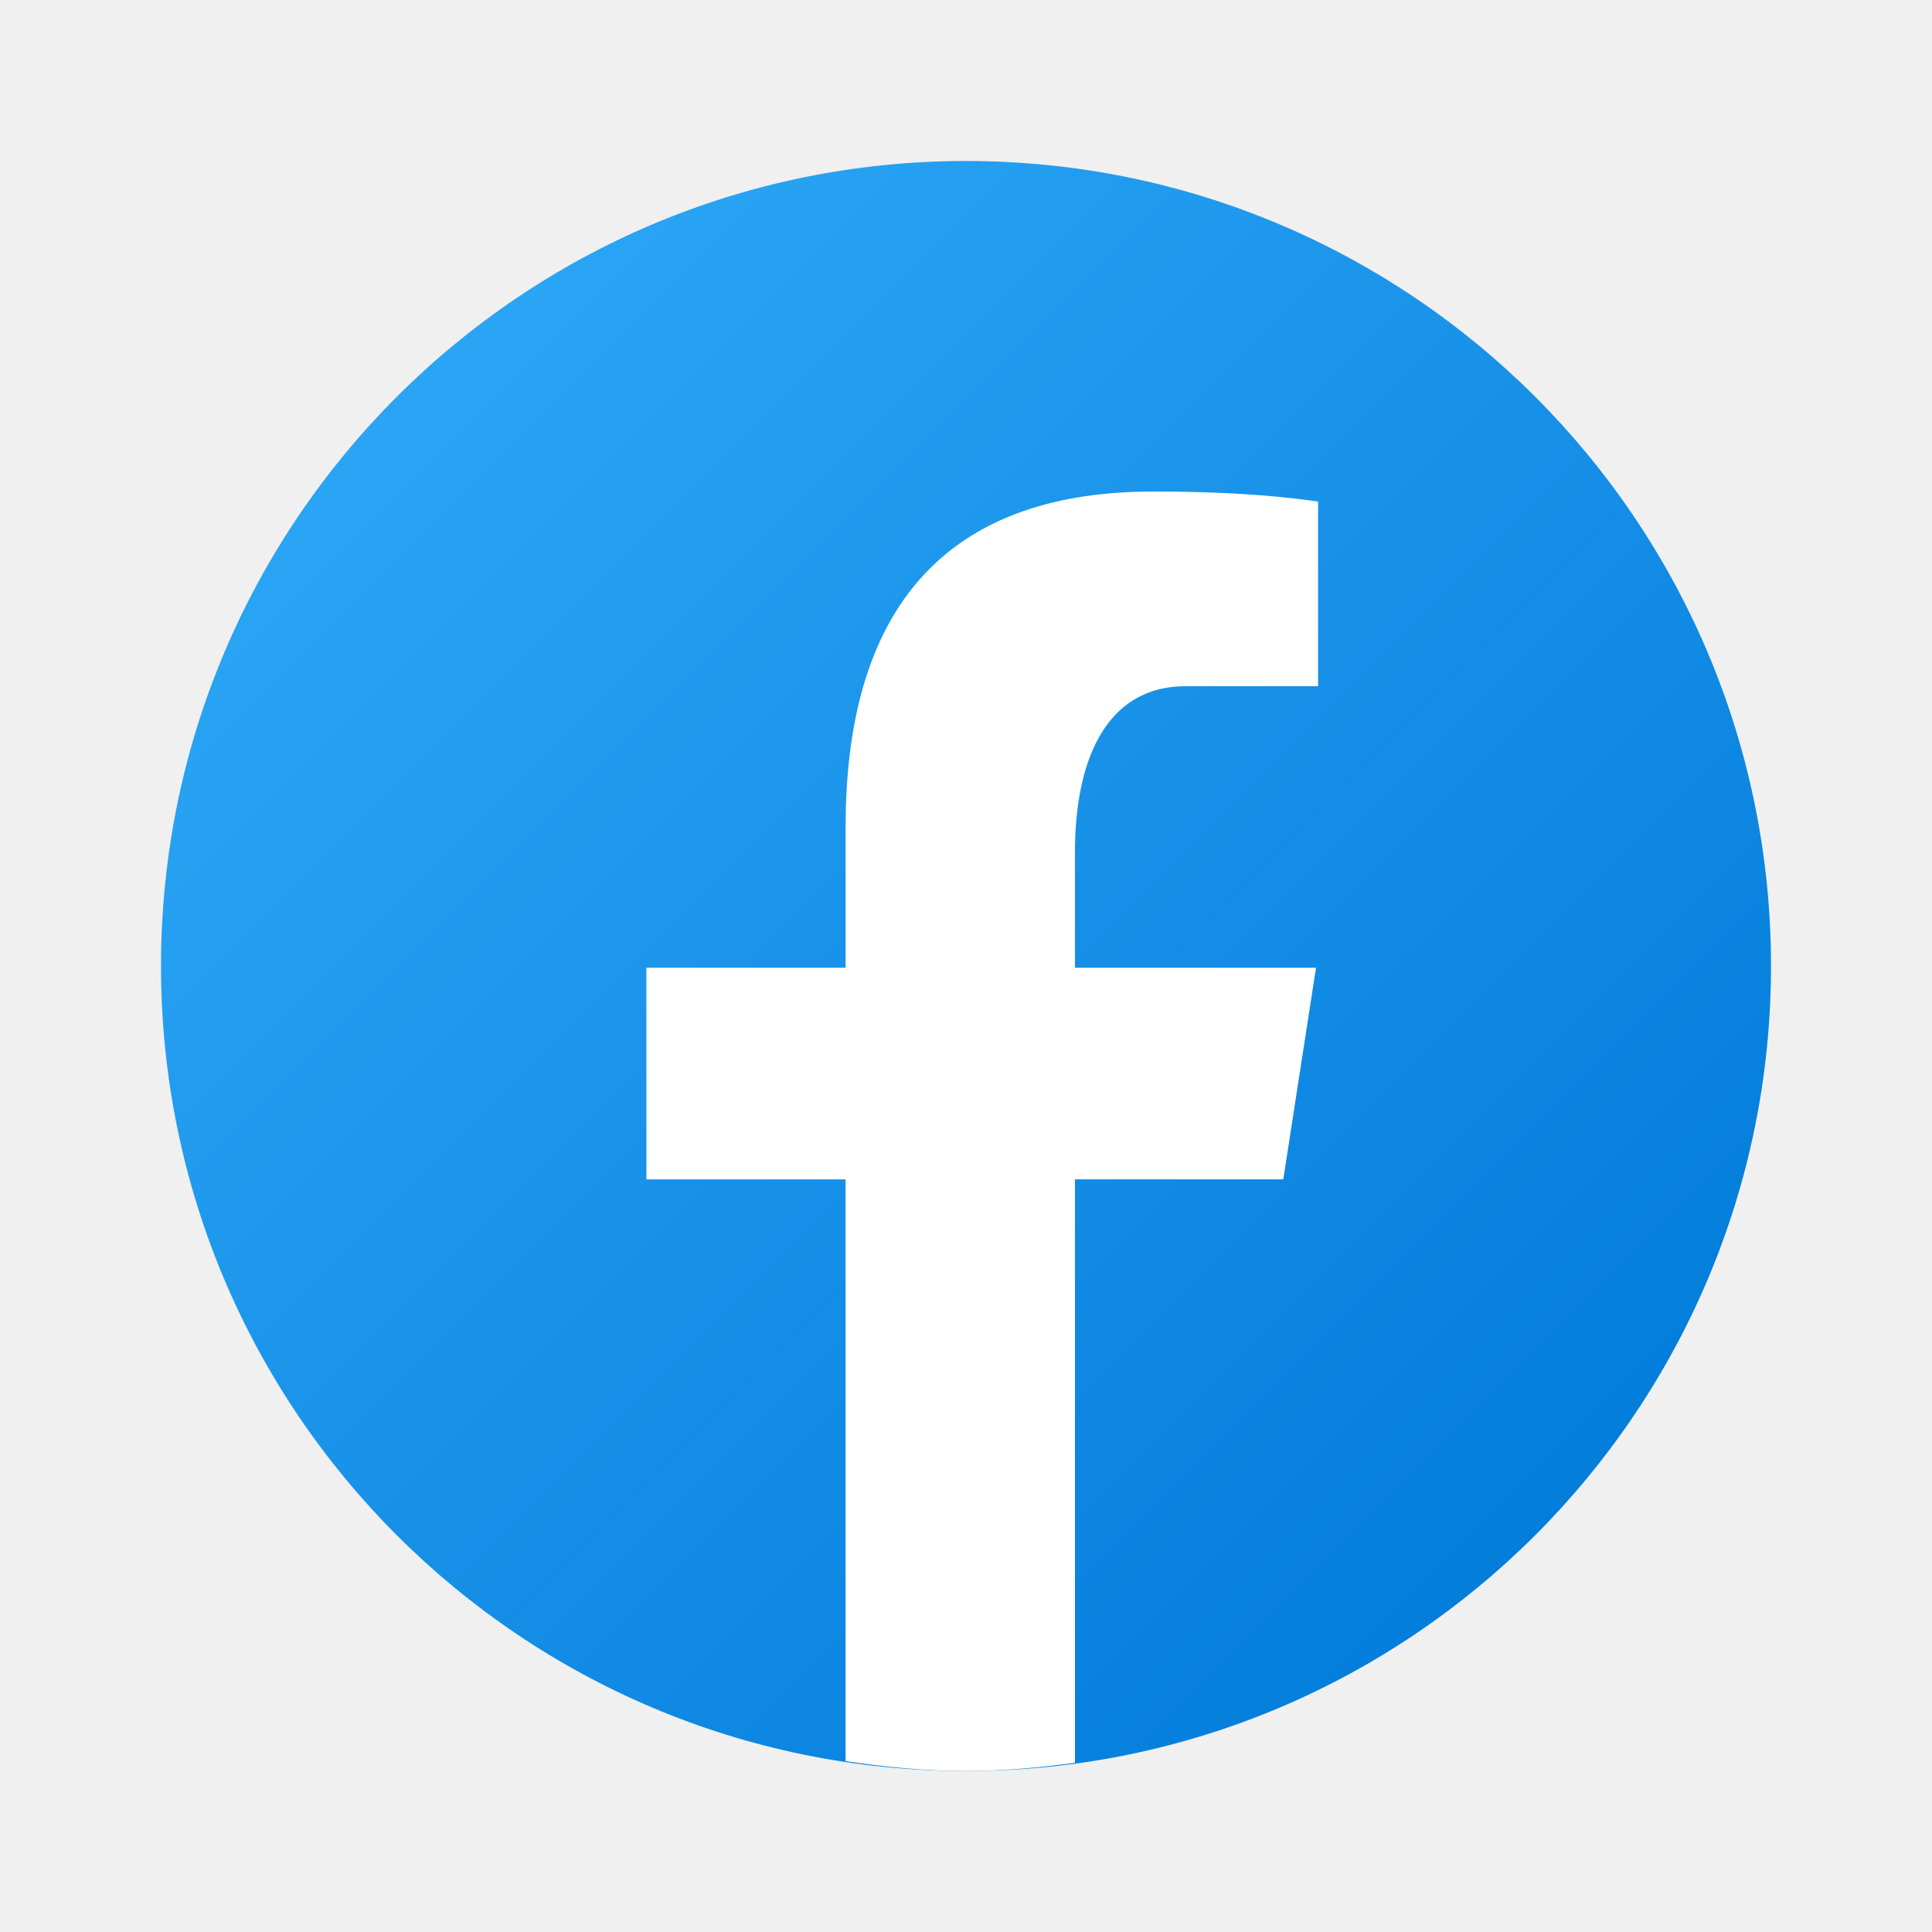
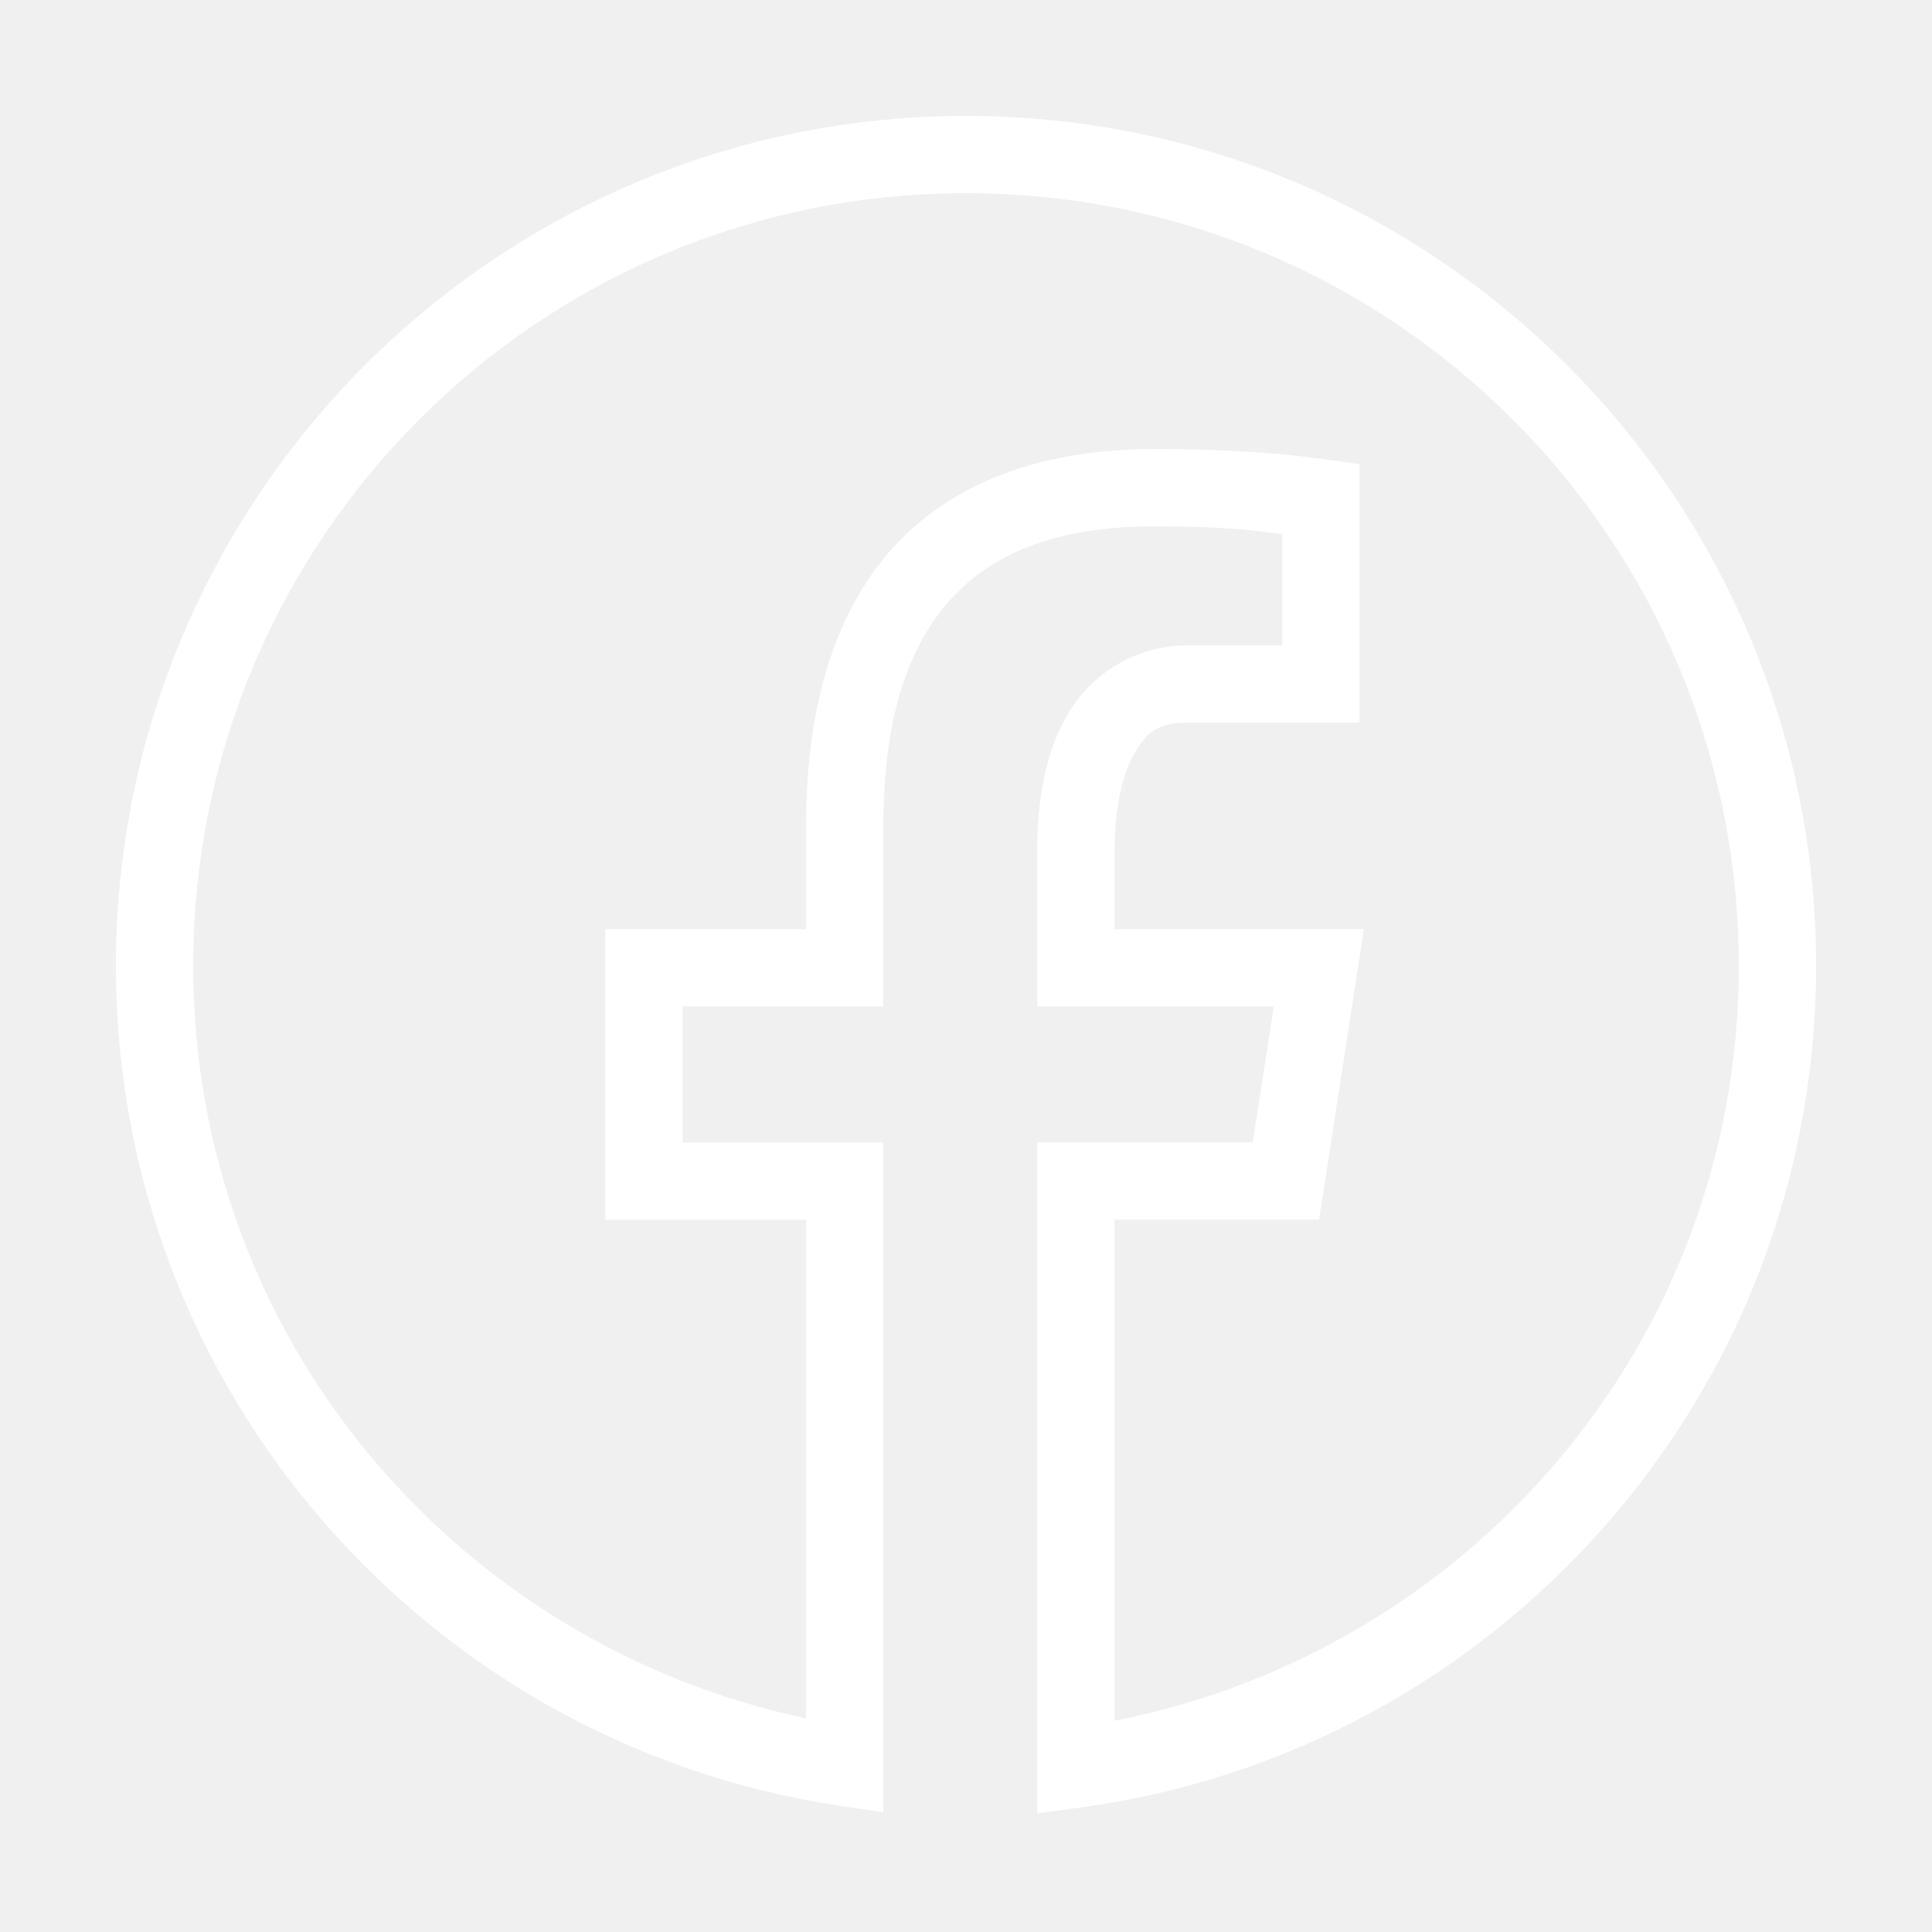
- <svg xmlns="http://www.w3.org/2000/svg" x="0px" y="0px" width="30" height="30" viewBox="0 0 48 48">
-   <linearGradient id="Ld6sqrtcxMyckEl6xeDdMa_uLWV5A9vXIPu_gr1" x1="9.993" x2="40.615" y1="9.993" y2="40.615" gradientUnits="userSpaceOnUse">
-     <stop offset="0" stop-color="#2aa4f4" />
-     <stop offset="1" stop-color="#007ad9" />
-   </linearGradient>
-   <path fill="url(#Ld6sqrtcxMyckEl6xeDdMa_uLWV5A9vXIPu_gr1)" d="M24,4C12.954,4,4,12.954,4,24s8.954,20,20,20s20-8.954,20-20S35.046,4,24,4z" />
-   <path fill="#fff" d="M26.707,29.301h5.176l0.813-5.258h-5.989v-2.874c0-2.184,0.714-4.121,2.757-4.121h3.283V12.46 c-0.577-0.078-1.797-0.248-4.102-0.248c-4.814,0-7.636,2.542-7.636,8.334v3.498H16.06v5.258h4.948v14.452 C21.988,43.9,22.981,44,24,44c0.921,0,1.82-0.084,2.707-0.204V29.301z" />
+ <svg xmlns="http://www.w3.org/2000/svg" width="26" height="26" viewBox="0 0 24 24" fill="none">
+   <path d="M12 1.44C6.173 1.44 1.44 6.173 1.44 12C1.44 17.289 5.341 21.666 10.422 22.43L10.973 22.513V14.192H8.479V12.502H10.973V10.259C10.973 8.878 11.305 7.968 11.854 7.397C12.402 6.826 13.213 6.538 14.342 6.538C15.244 6.538 15.595 6.593 15.929 6.634V8.017H14.754C14.088 8.017 13.541 8.388 13.257 8.884C12.973 9.379 12.885 9.97 12.885 10.573V12.502H15.824L15.562 14.191H12.885V22.526L13.43 22.452C18.583 21.753 22.56 17.341 22.56 12C22.56 6.173 17.826 1.44 12 1.44ZM12 2.4C17.308 2.4 21.6 6.692 21.6 12C21.6 16.67 18.257 20.511 13.845 21.376V15.151H16.386L16.943 11.541H13.845V10.573C13.845 10.075 13.936 9.629 14.09 9.361C14.243 9.093 14.391 8.976 14.754 8.976H16.889V5.765L16.473 5.708C16.185 5.669 15.528 5.578 14.342 5.578C13.044 5.578 11.931 5.932 11.162 6.731C10.393 7.531 10.013 8.722 10.013 10.259V11.542H7.519V15.152H10.013V21.346C5.672 20.426 2.4 16.62 2.4 12C2.4 6.692 6.692 2.4 12 2.4Z" fill="white" />
</svg>
